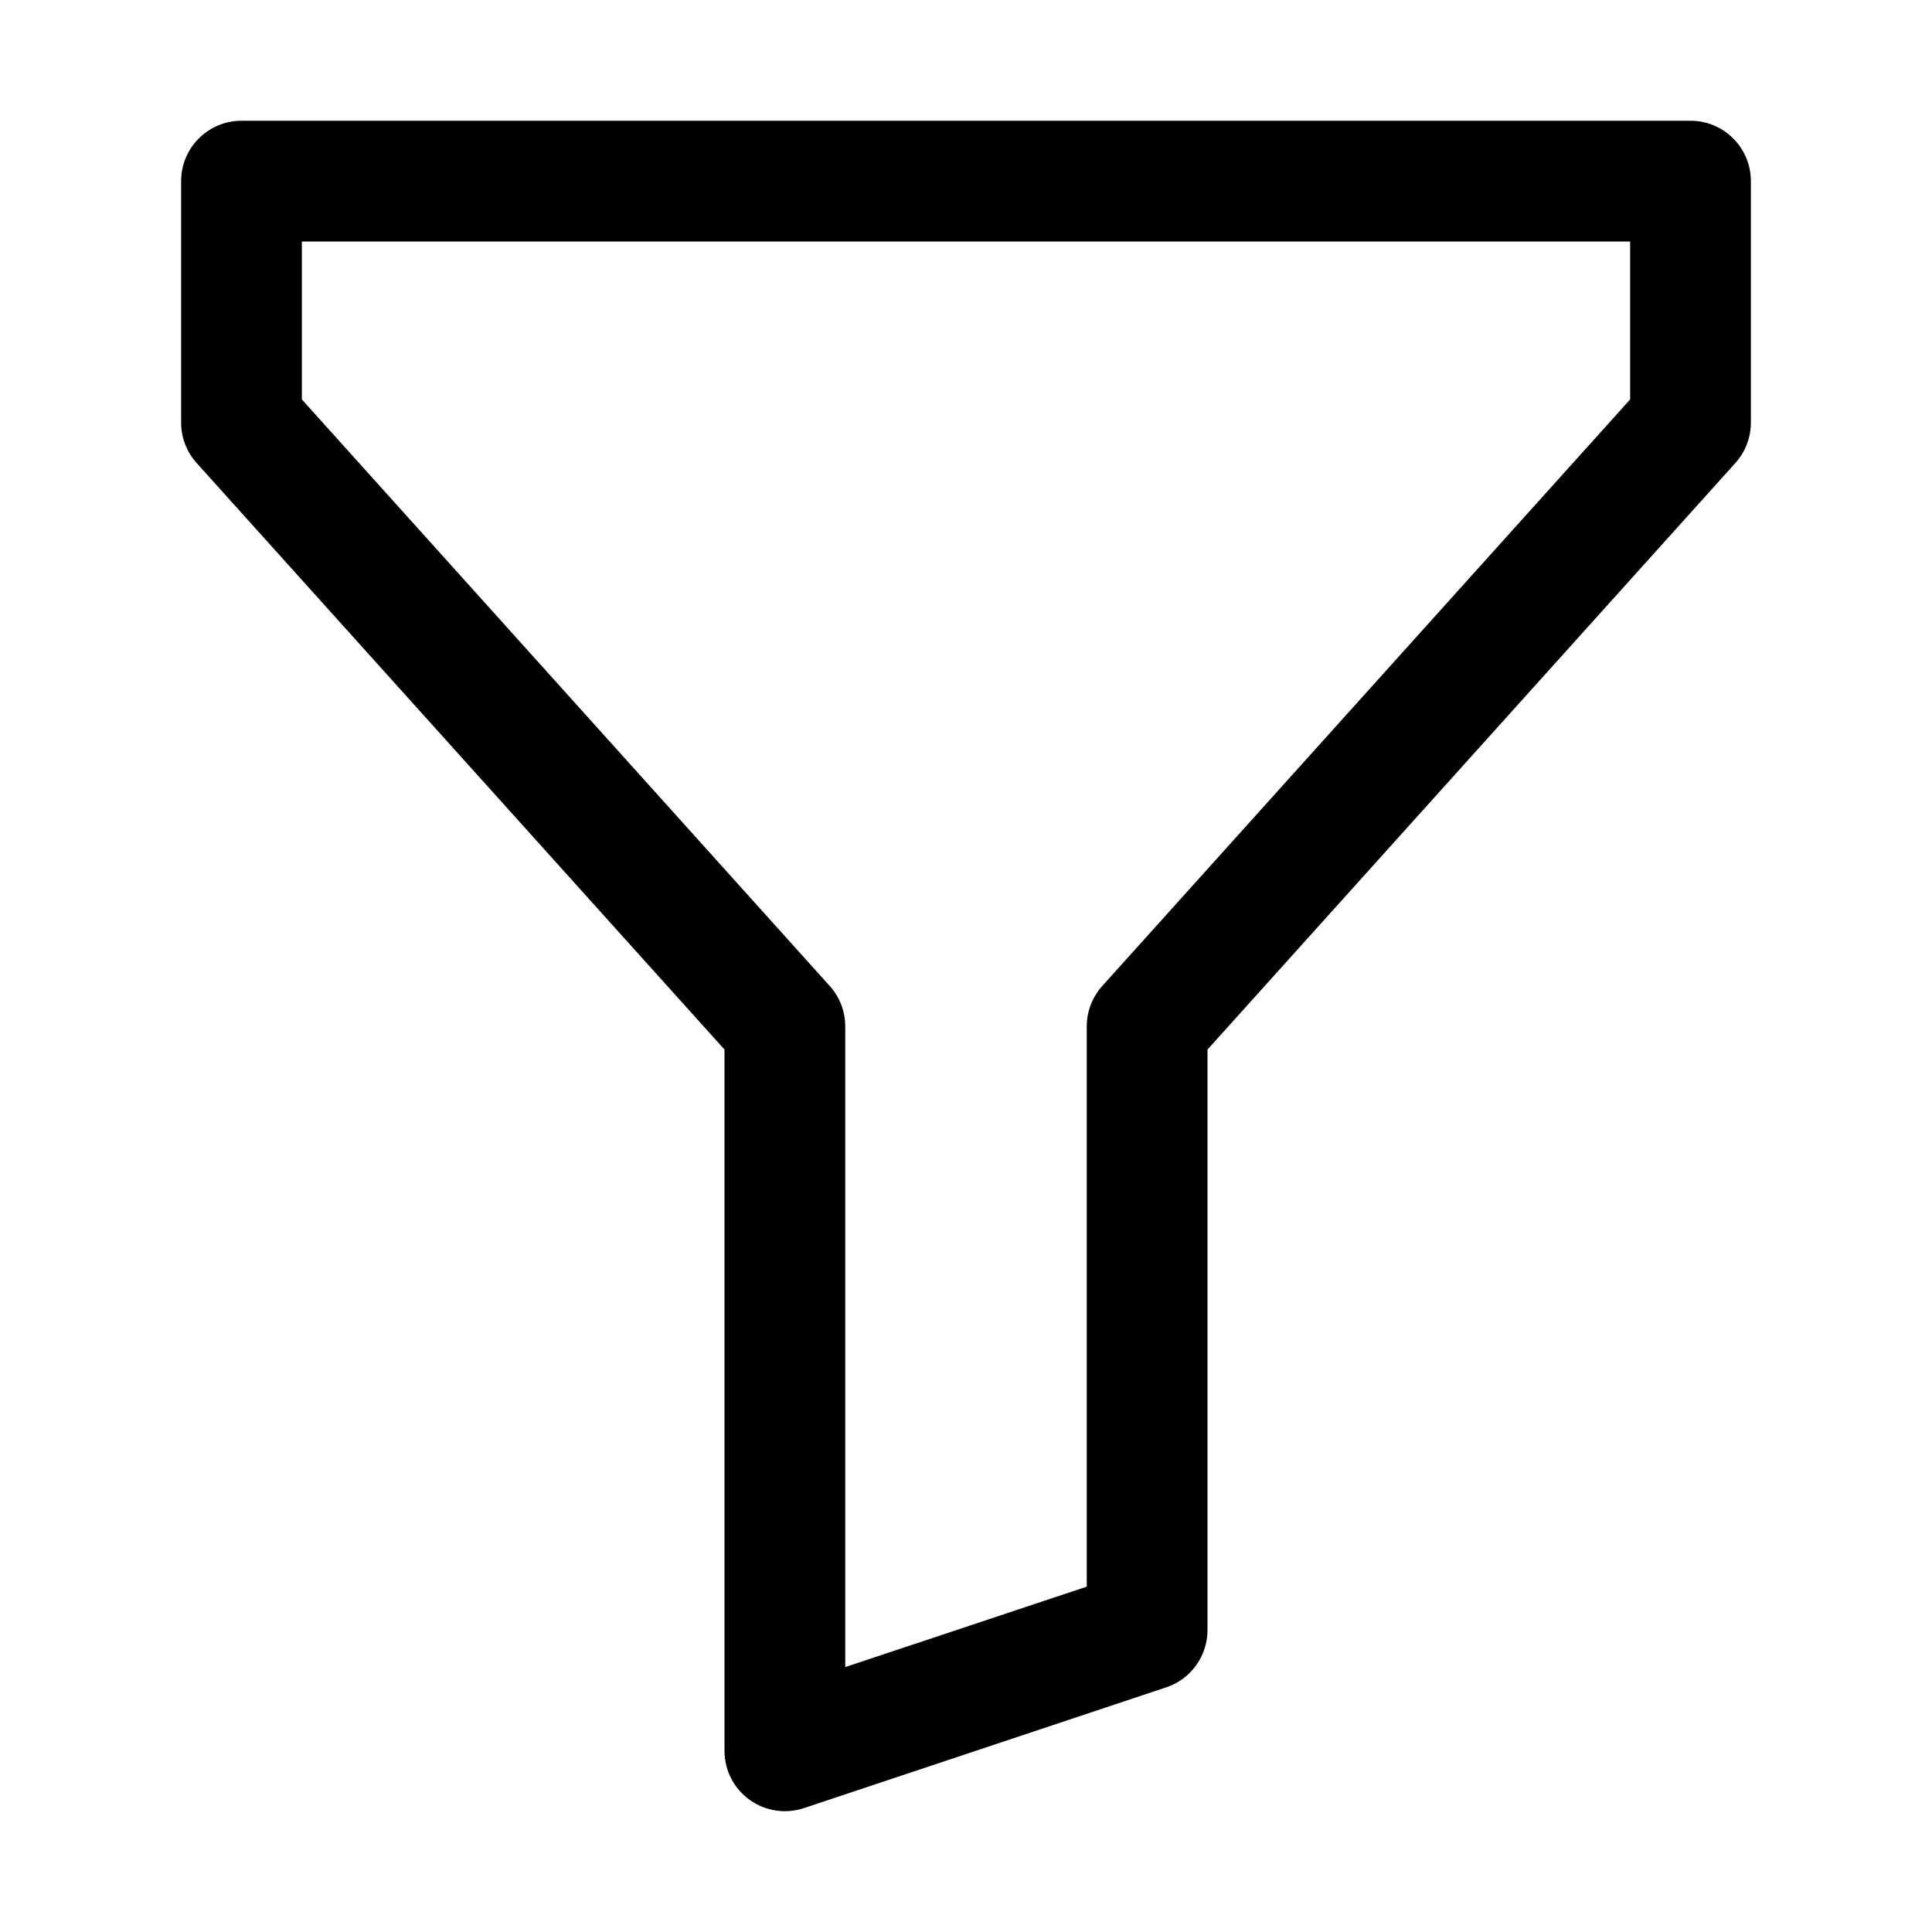
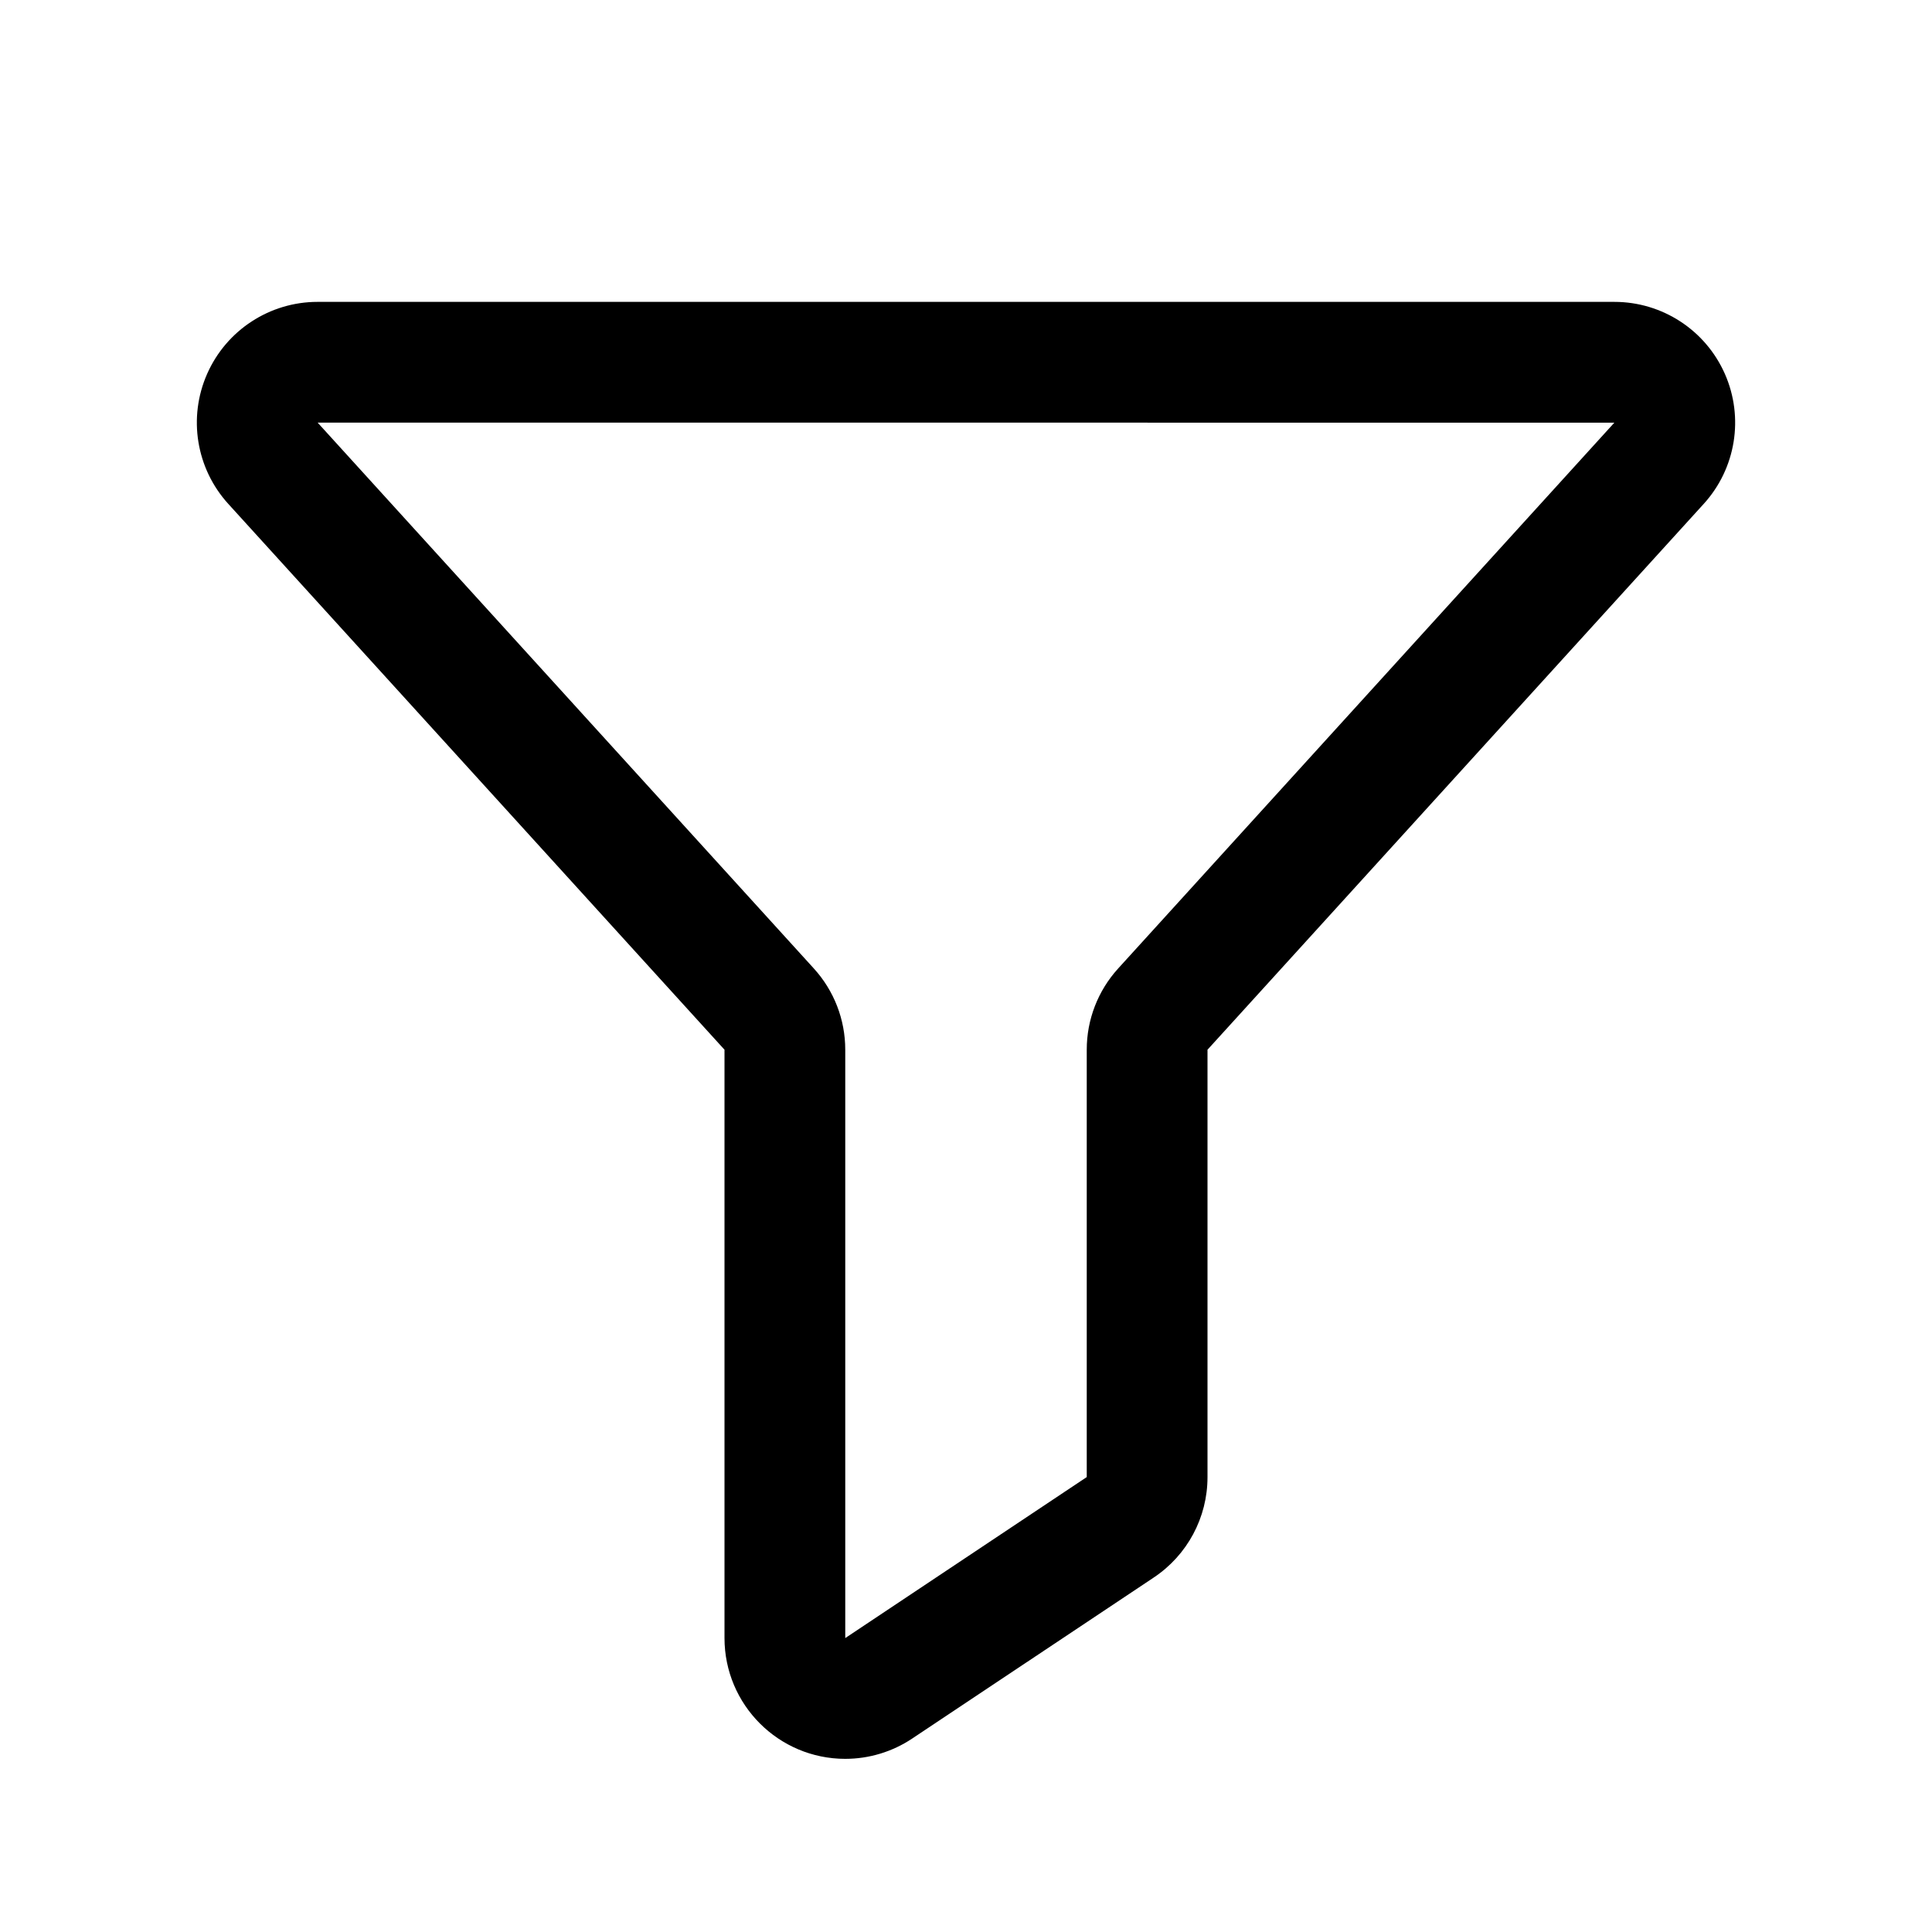
- <svg xmlns="http://www.w3.org/2000/svg" width="16" height="16" fill="currentColor" class="bi bi-funnel" viewBox="0 0 16 16">
-   <path d="M1.5 1.5A.5.5 0 0 1 2 1h12a.5.5 0 0 1 .5.5v2a.5.5 0 0 1-.128.334L10 8.692V13.5a.5.5 0 0 1-.342.474l-3 1A.5.5 0 0 1 6 14.5V8.692L1.628 3.834A.5.5 0 0 1 1.5 3.5v-2zm1 .5v1.308l4.372 4.858A.5.5 0 0 1 7 8.5v5.306l2-.666V8.5a.5.5 0 0 1 .128-.334L13.5 3.308V2h-11z" />
+ <svg xmlns="http://www.w3.org/2000/svg" viewBox="0 0 256 256">
+   <path d="m112.002 233.057a16.012 16.012 0 0 1 -16.002-16.005v-77.959l-65.754-72.329a16 16 0 0 1 11.839-26.764h171.831a16 16 0 0 1 11.839 26.763l-65.755 72.331v56.625a15.968 15.968 0 0 1 -7.125 13.313l-32 21.332a15.979 15.979 0 0 1 -8.873 2.692zm-69.912-177.057 65.749 72.33a15.964 15.964 0 0 1 4.161 10.763v77.959l32-21.333v-56.626a15.965 15.965 0 0 1 4.163-10.765l65.749-72.324z" />
</svg>
